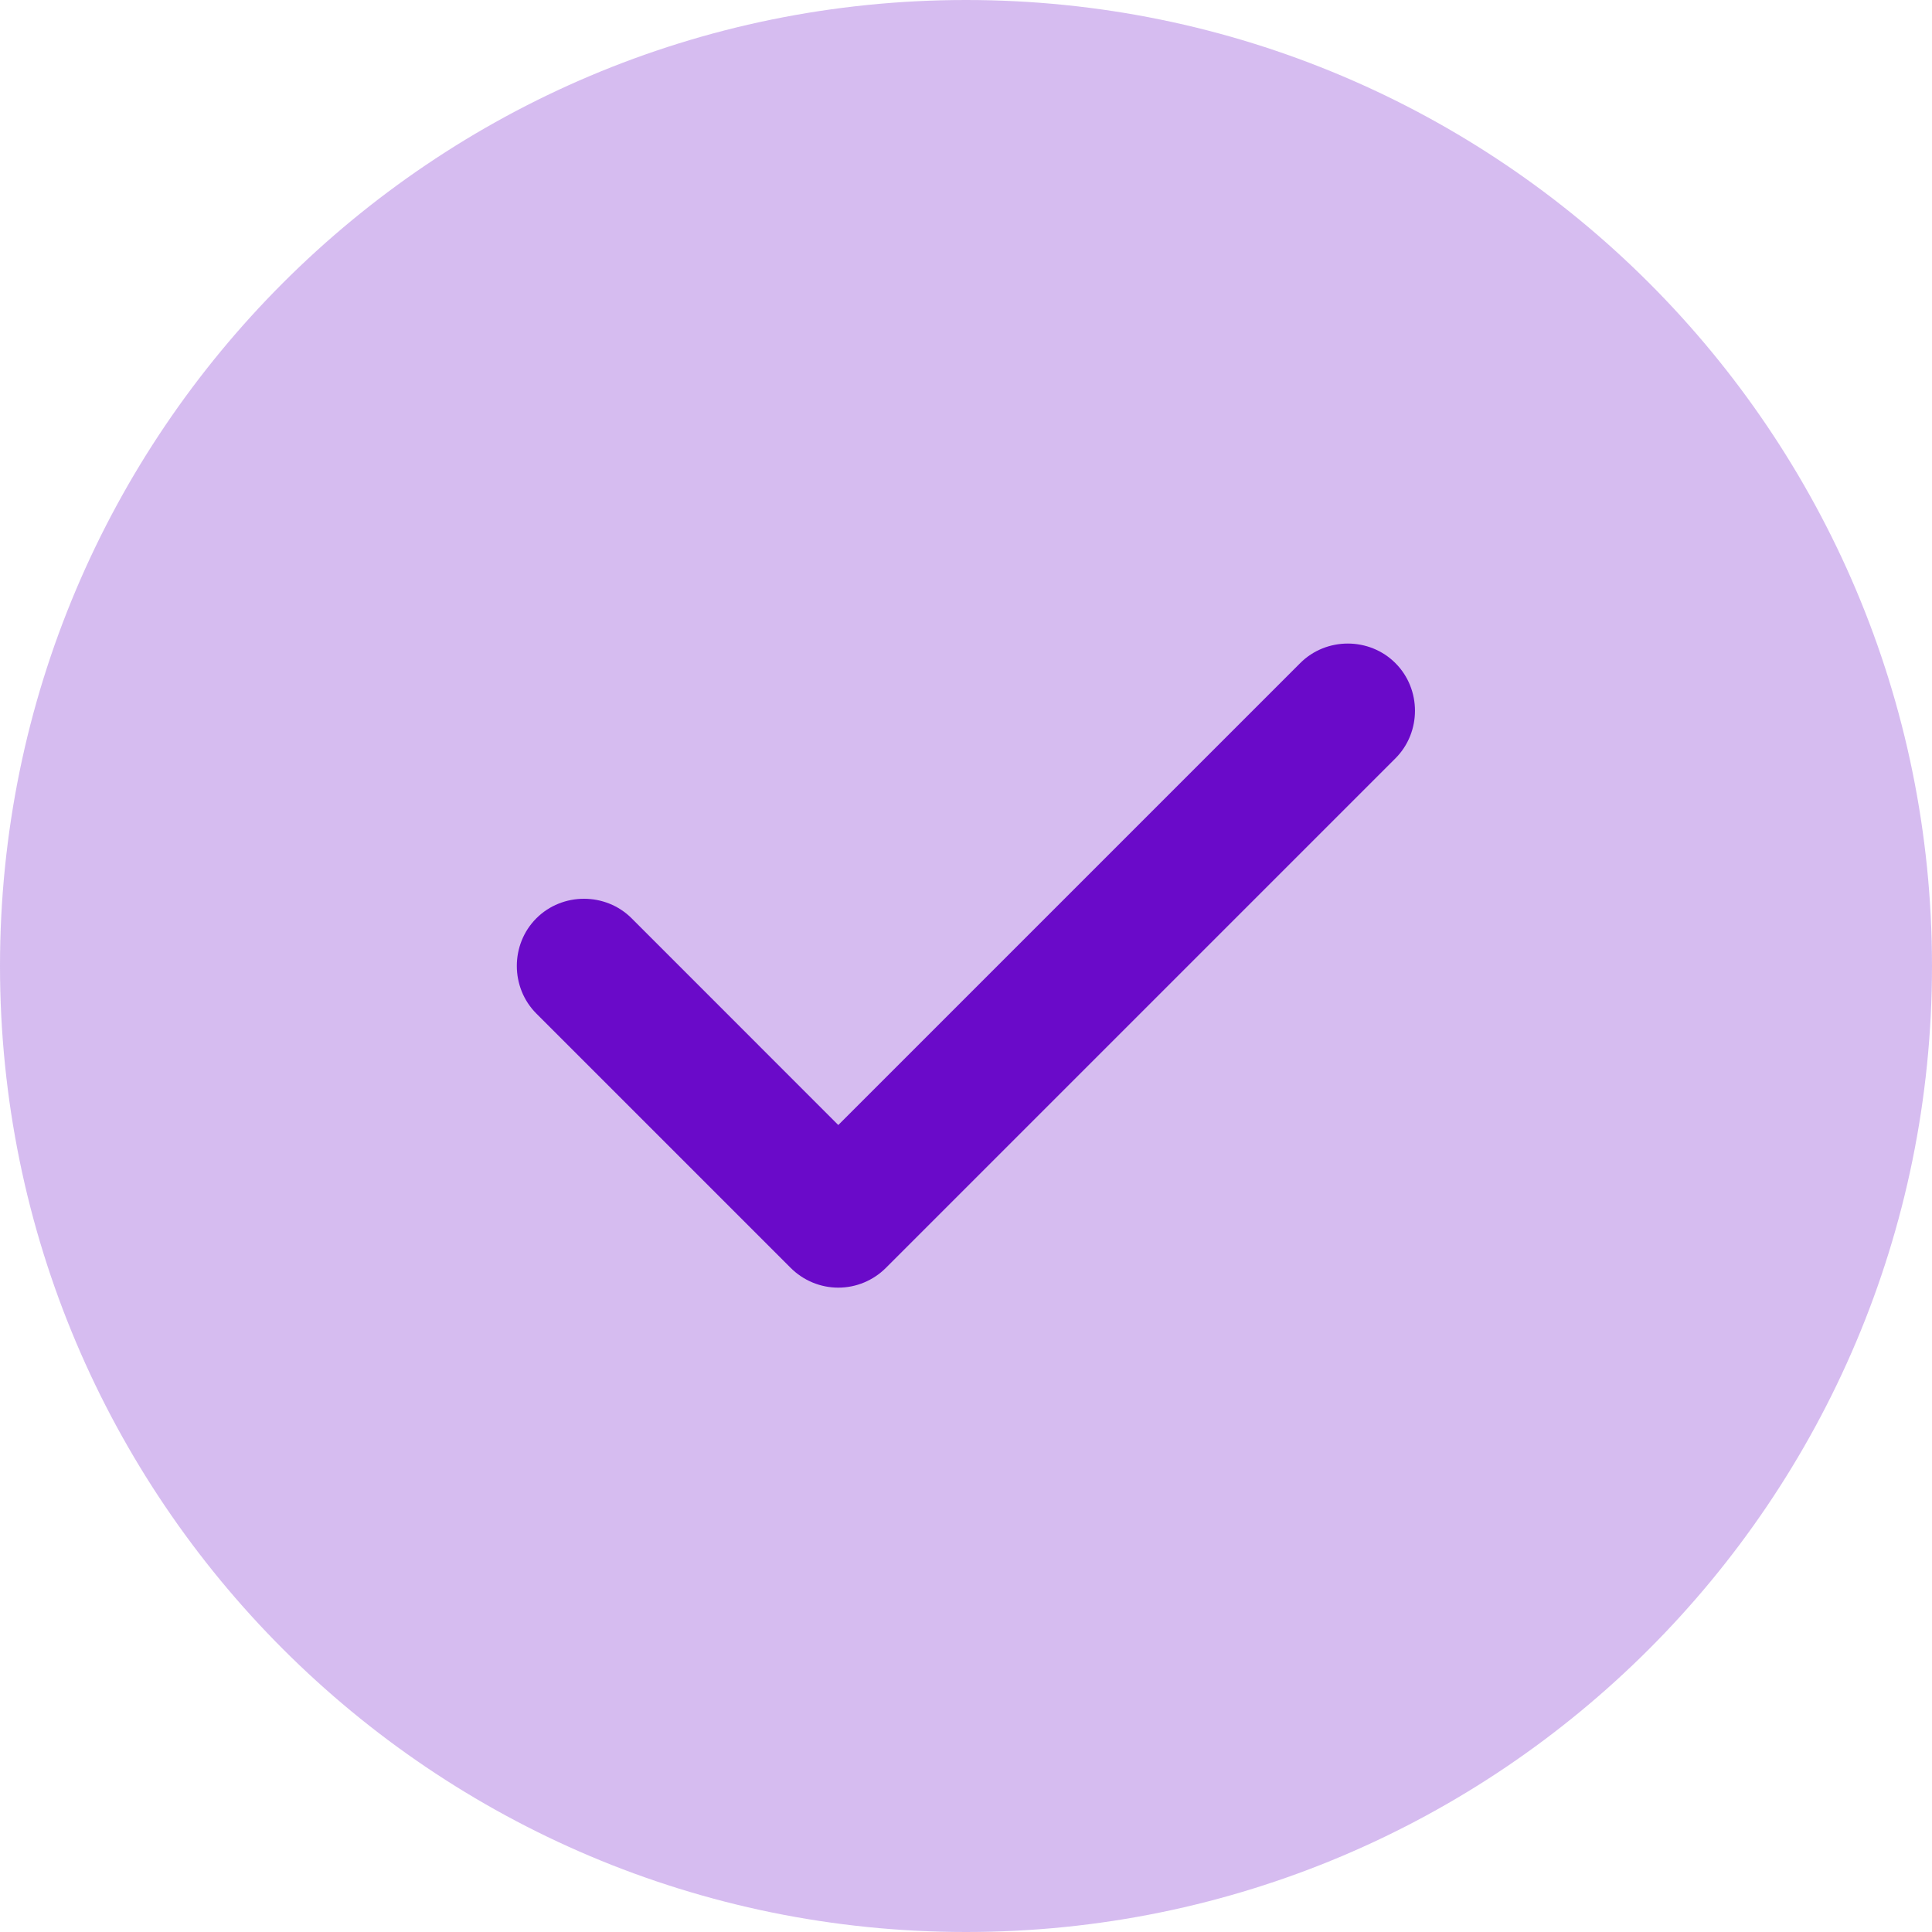
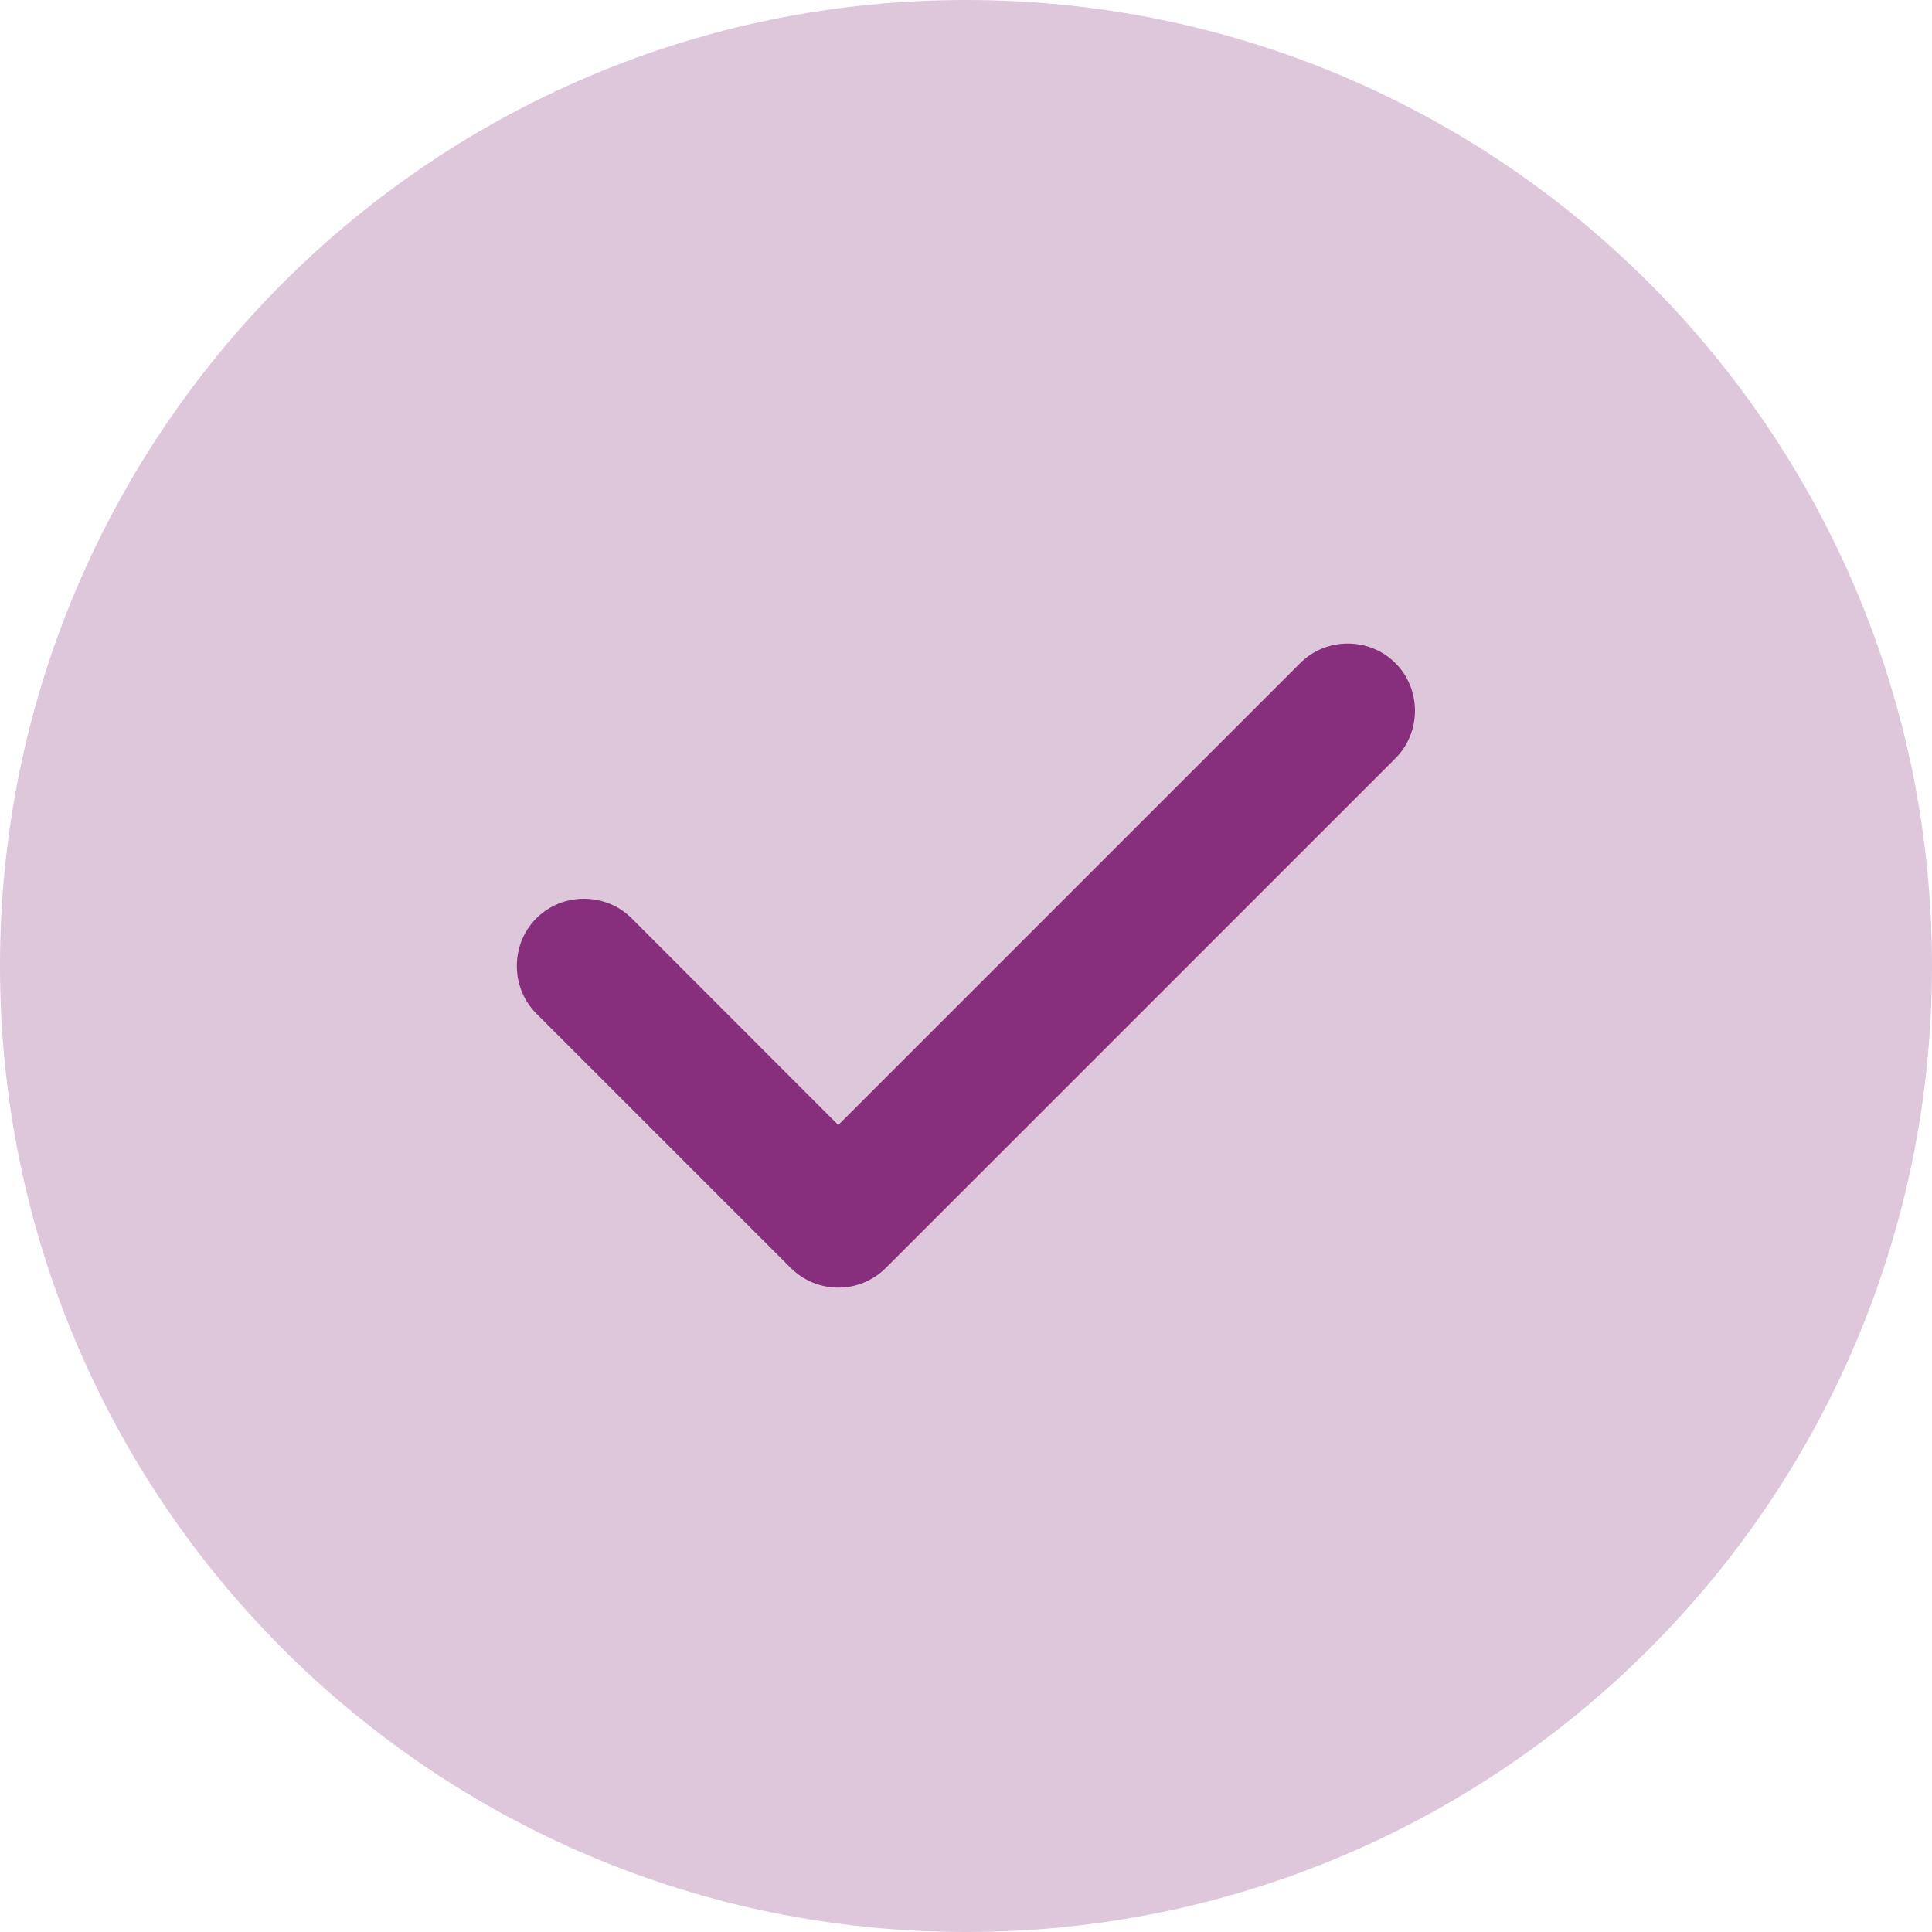
<svg xmlns="http://www.w3.org/2000/svg" preserveAspectRatio="none" overflow="visible" style="display: block;" width="29" height="29" viewBox="0 0 29 29" fill="none">
  <g id="Group 2085663661">
    <g id="Group 1686581255">
-       <circle id="Ellipse 25429" cx="14.5" cy="14.5" r="14.5" fill="#6a0ac9" fill-opacity="0.27" />
+       <circle id="Ellipse 25429" cx="14.5" cy="14.5" r="14.5" fill="#872e7c" fill-opacity="0.27" />
    </g>
-     <path id="Vector" d="M12.583 19.328C12.314 19.328 12.057 19.22 11.868 19.031L8.051 15.214C7.66 14.823 7.66 14.175 8.051 13.784C8.442 13.393 9.09 13.393 9.481 13.784L12.583 16.887L19.516 9.954C19.907 9.562 20.555 9.562 20.946 9.954C21.337 10.345 21.337 10.992 20.946 11.383L13.298 19.031C13.109 19.22 12.853 19.328 12.583 19.328Z" fill="#6a0ac9" />
+     <path id="Vector" d="M12.583 19.328C12.314 19.328 12.057 19.22 11.868 19.031L8.051 15.214C7.66 14.823 7.66 14.175 8.051 13.784C8.442 13.393 9.09 13.393 9.481 13.784L12.583 16.887L19.516 9.954C19.907 9.562 20.555 9.562 20.946 9.954C21.337 10.345 21.337 10.992 20.946 11.383L13.298 19.031C13.109 19.22 12.853 19.328 12.583 19.328Z" fill="#872e7c" />
  </g>
</svg>
